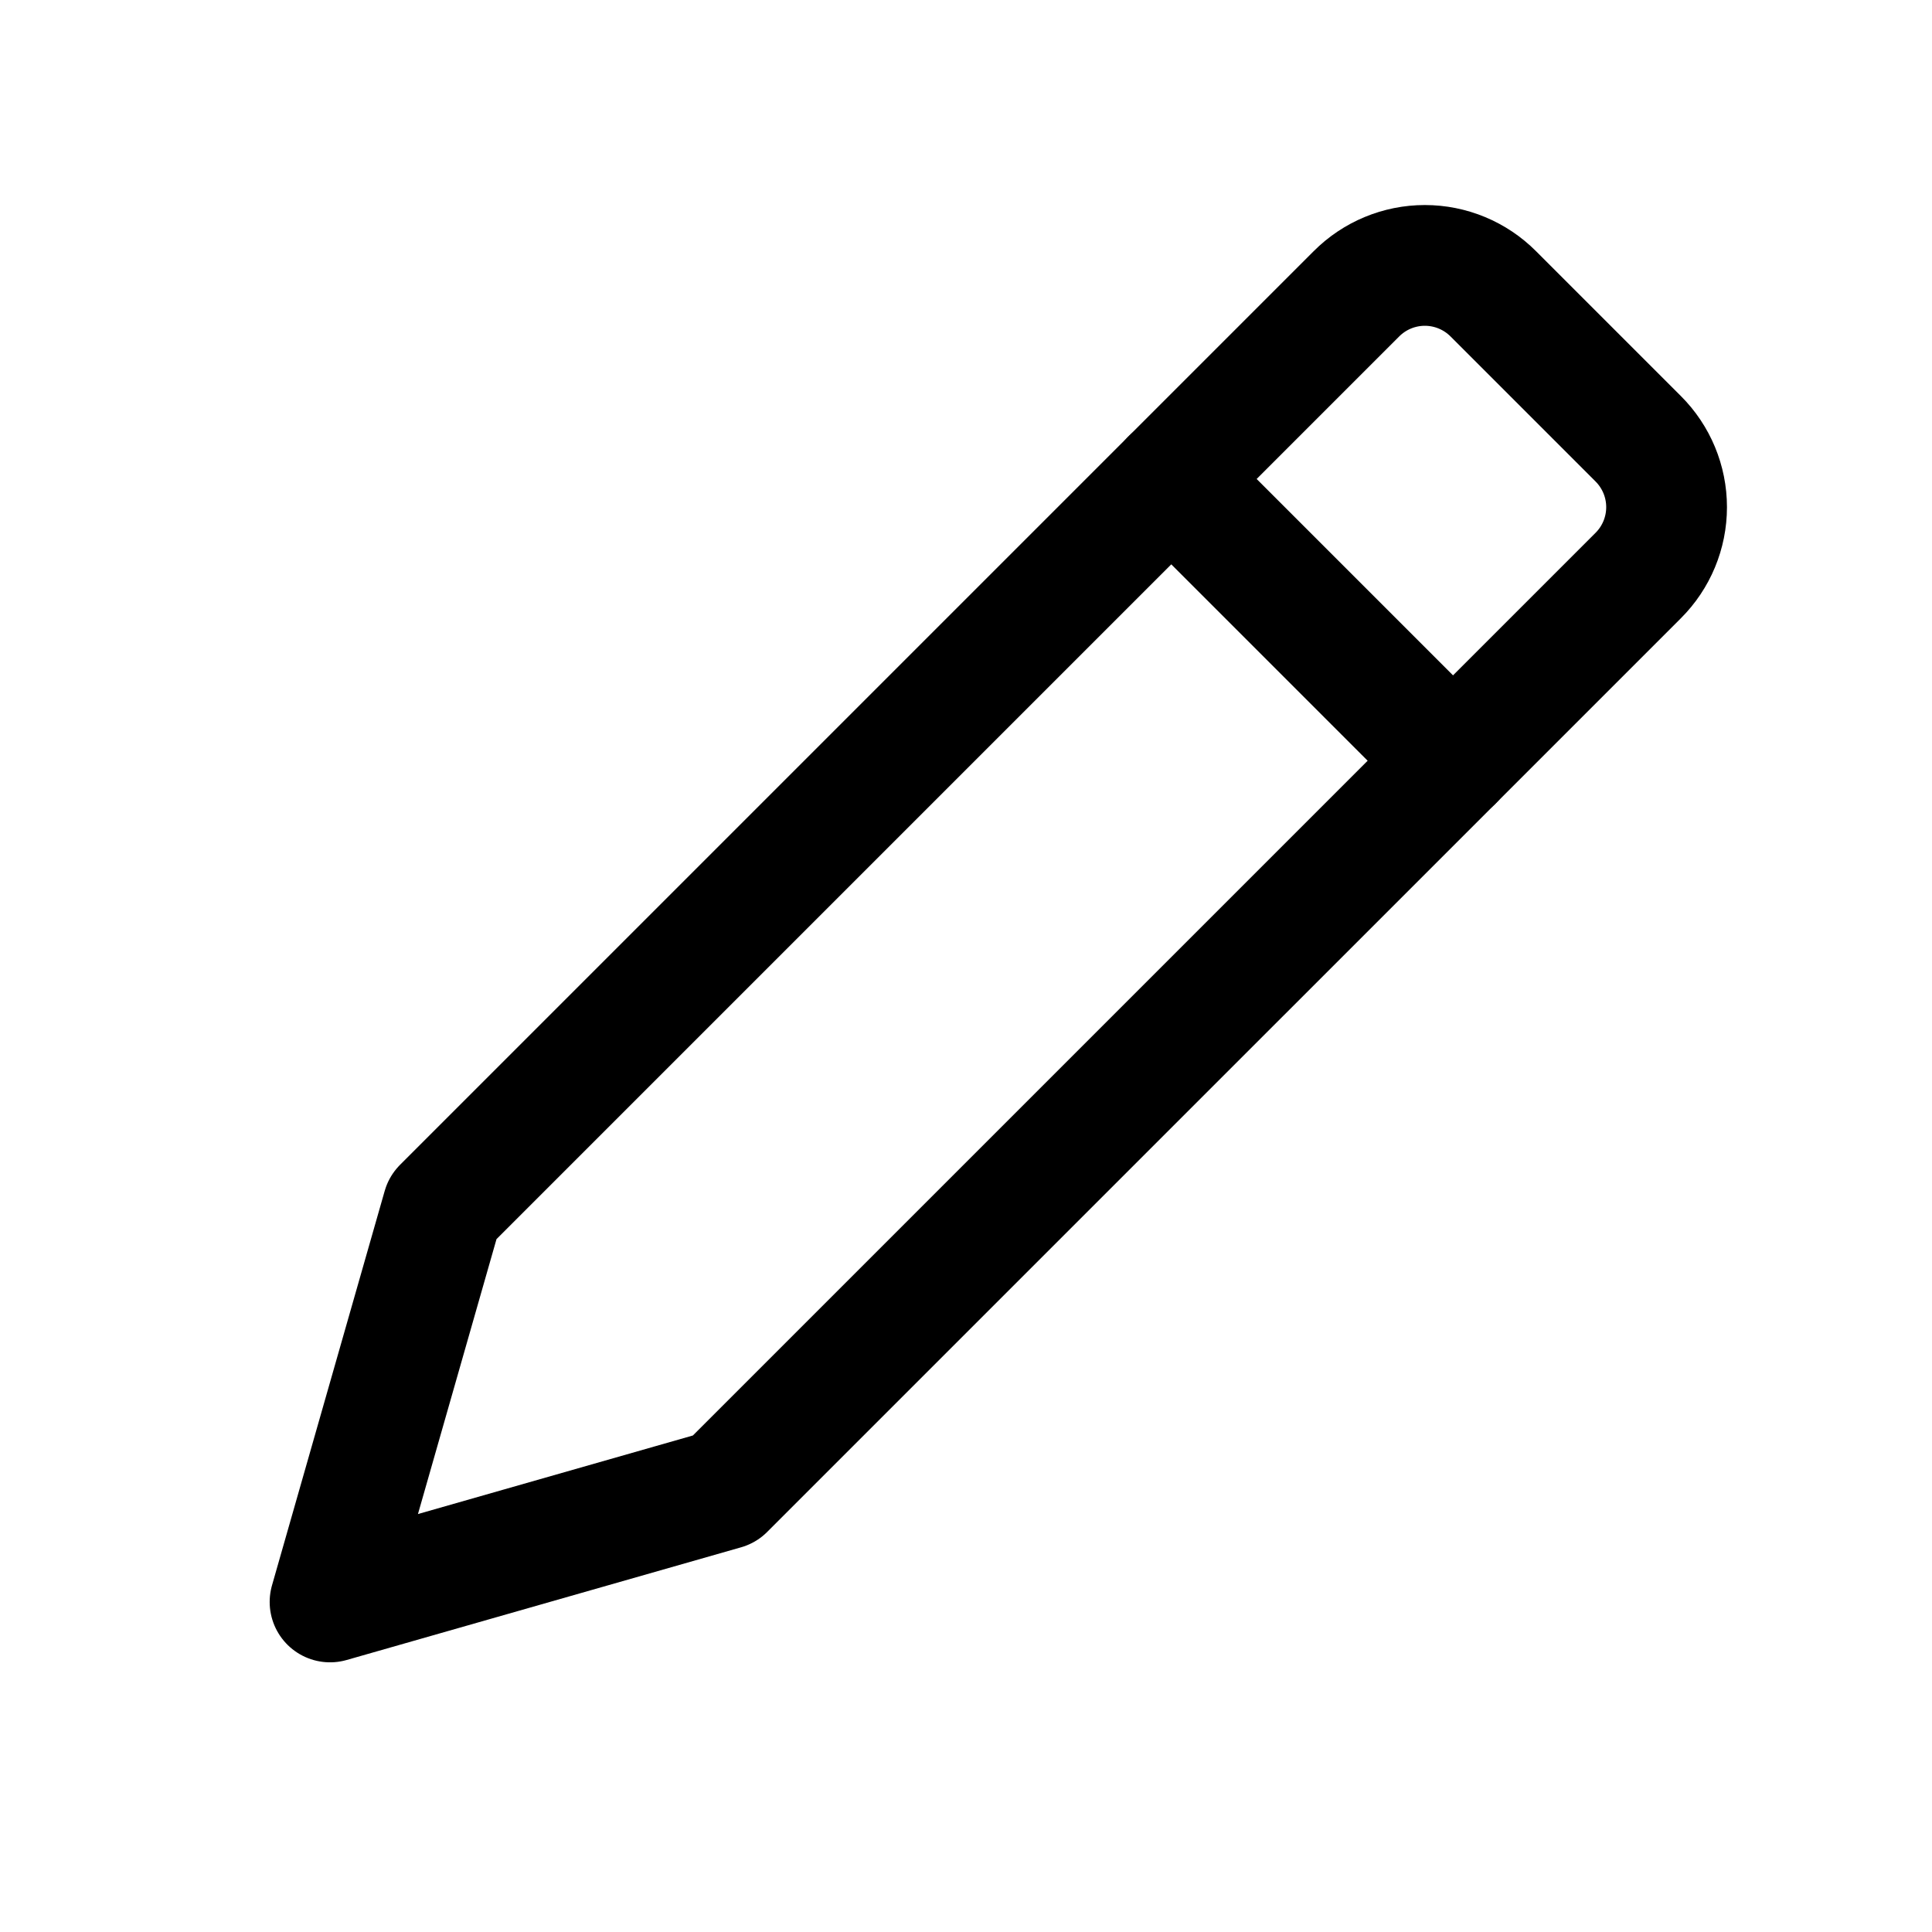
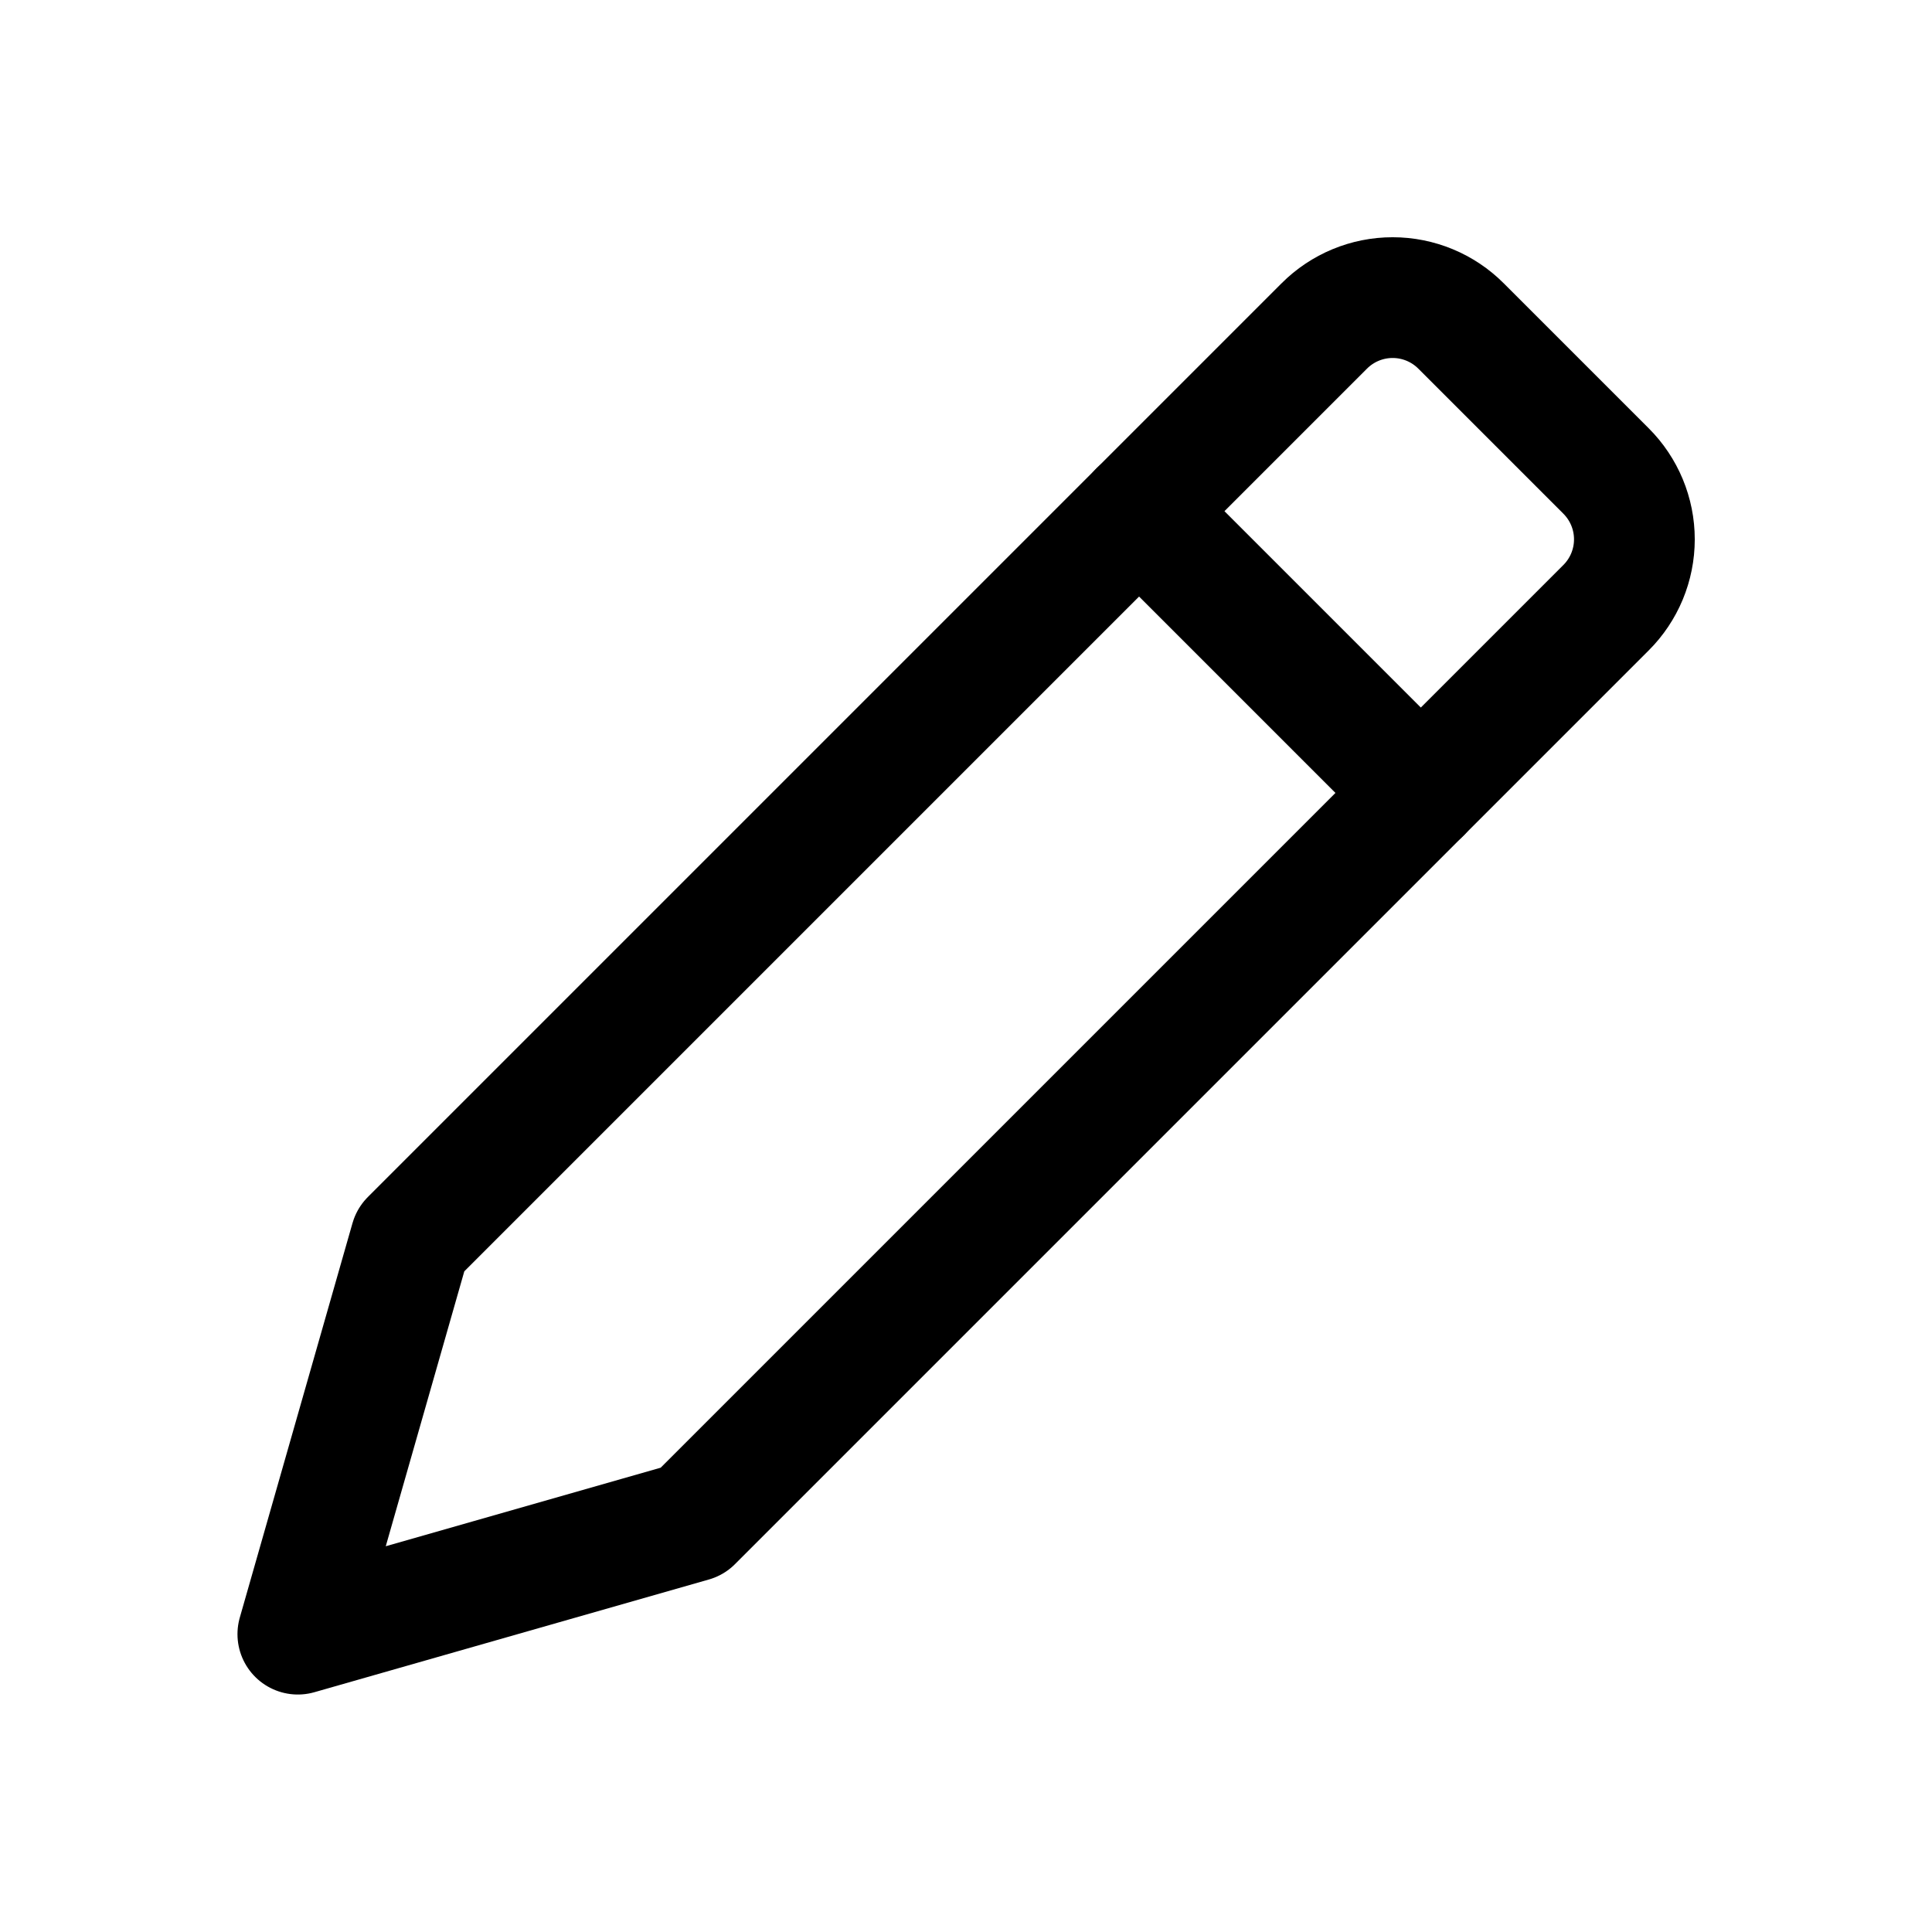
<svg xmlns="http://www.w3.org/2000/svg" viewBox="0 0 24 24" fill="none" stroke="currentColor" stroke-width="1.5" stroke-linecap="round" stroke-linejoin="round">
-   <path d="M16.85 3.65a1.2 1.2 0 0 1 1.7 0l1.8 1.8a1.2 1.2 0 0 1 0 1.7L9 18.5l-4.9 1.4 1.4-4.9z" />
-   <path d="M14.55 5.95l3.5 3.5" />
+   <g transform="translate(-0.4 0.4)">
+     <path d="M16.85 3.65a1.2 1.2 0 0 1 1.7 0l1.8 1.8a1.2 1.2 0 0 1 0 1.7L9 18.5l-4.9 1.4 1.4-4.9z" />
+     <path d="M14.55 5.95l3.5 3.5" />
+   </g>
</svg>
